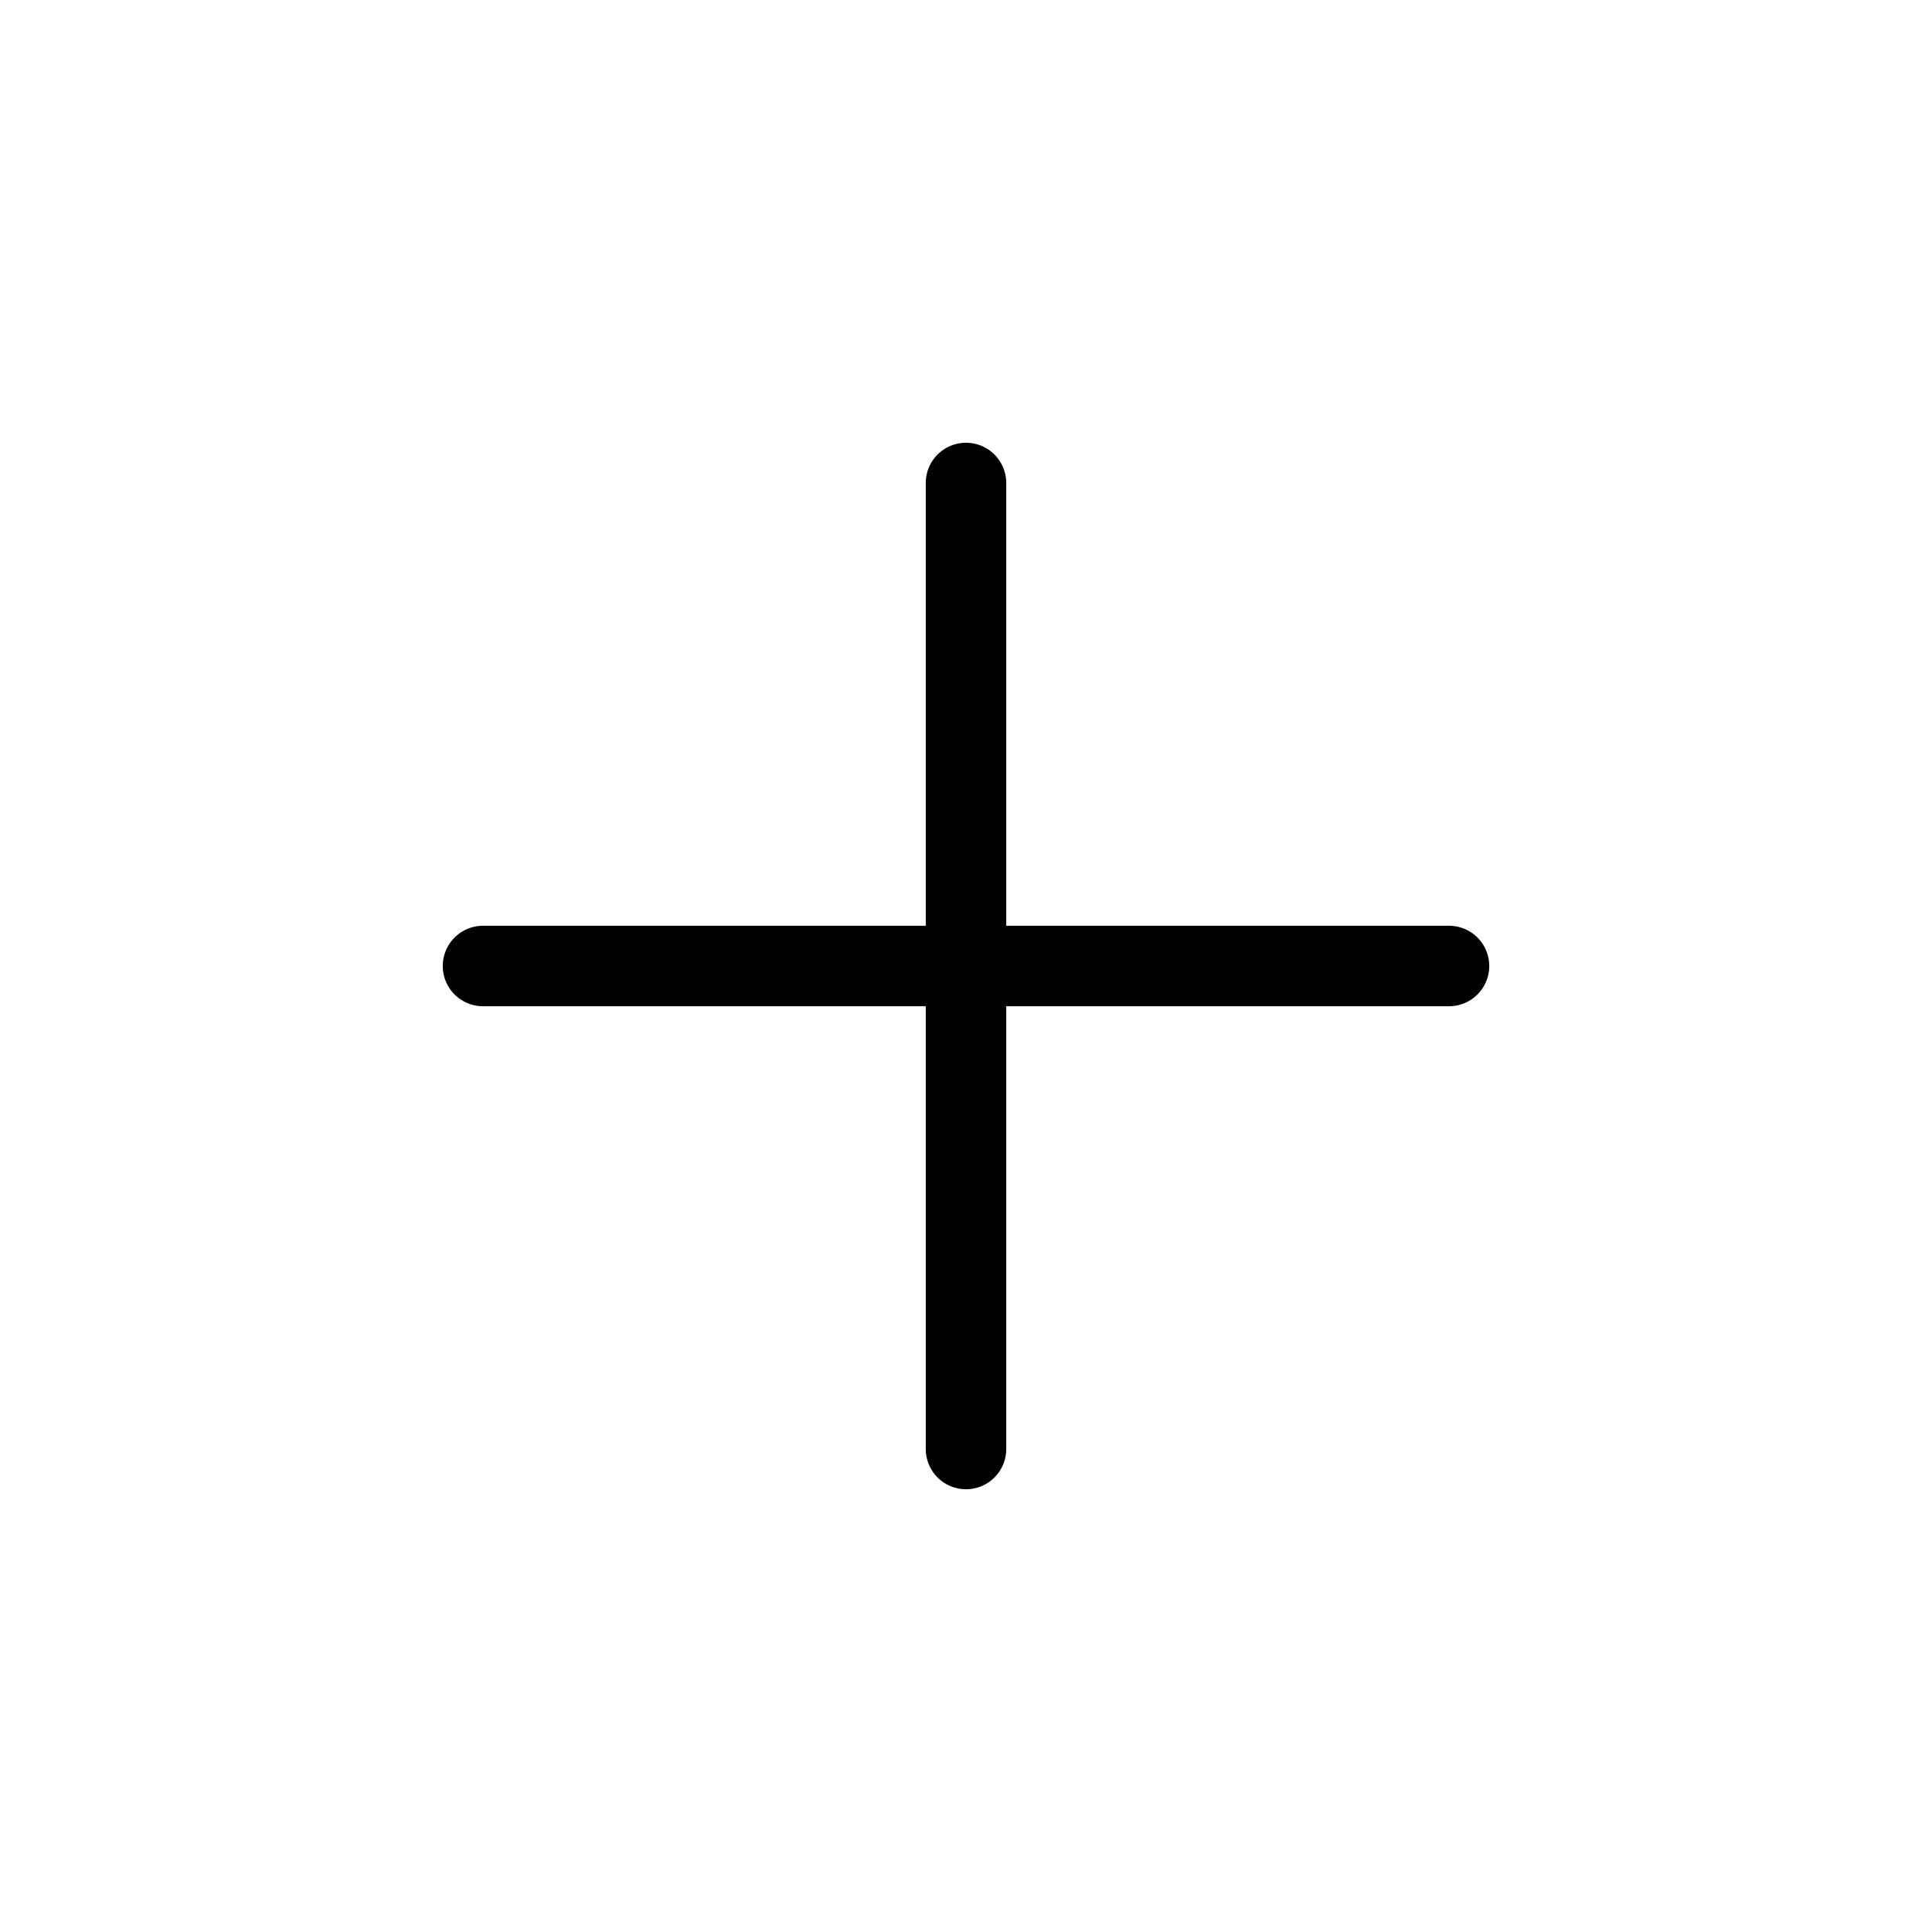
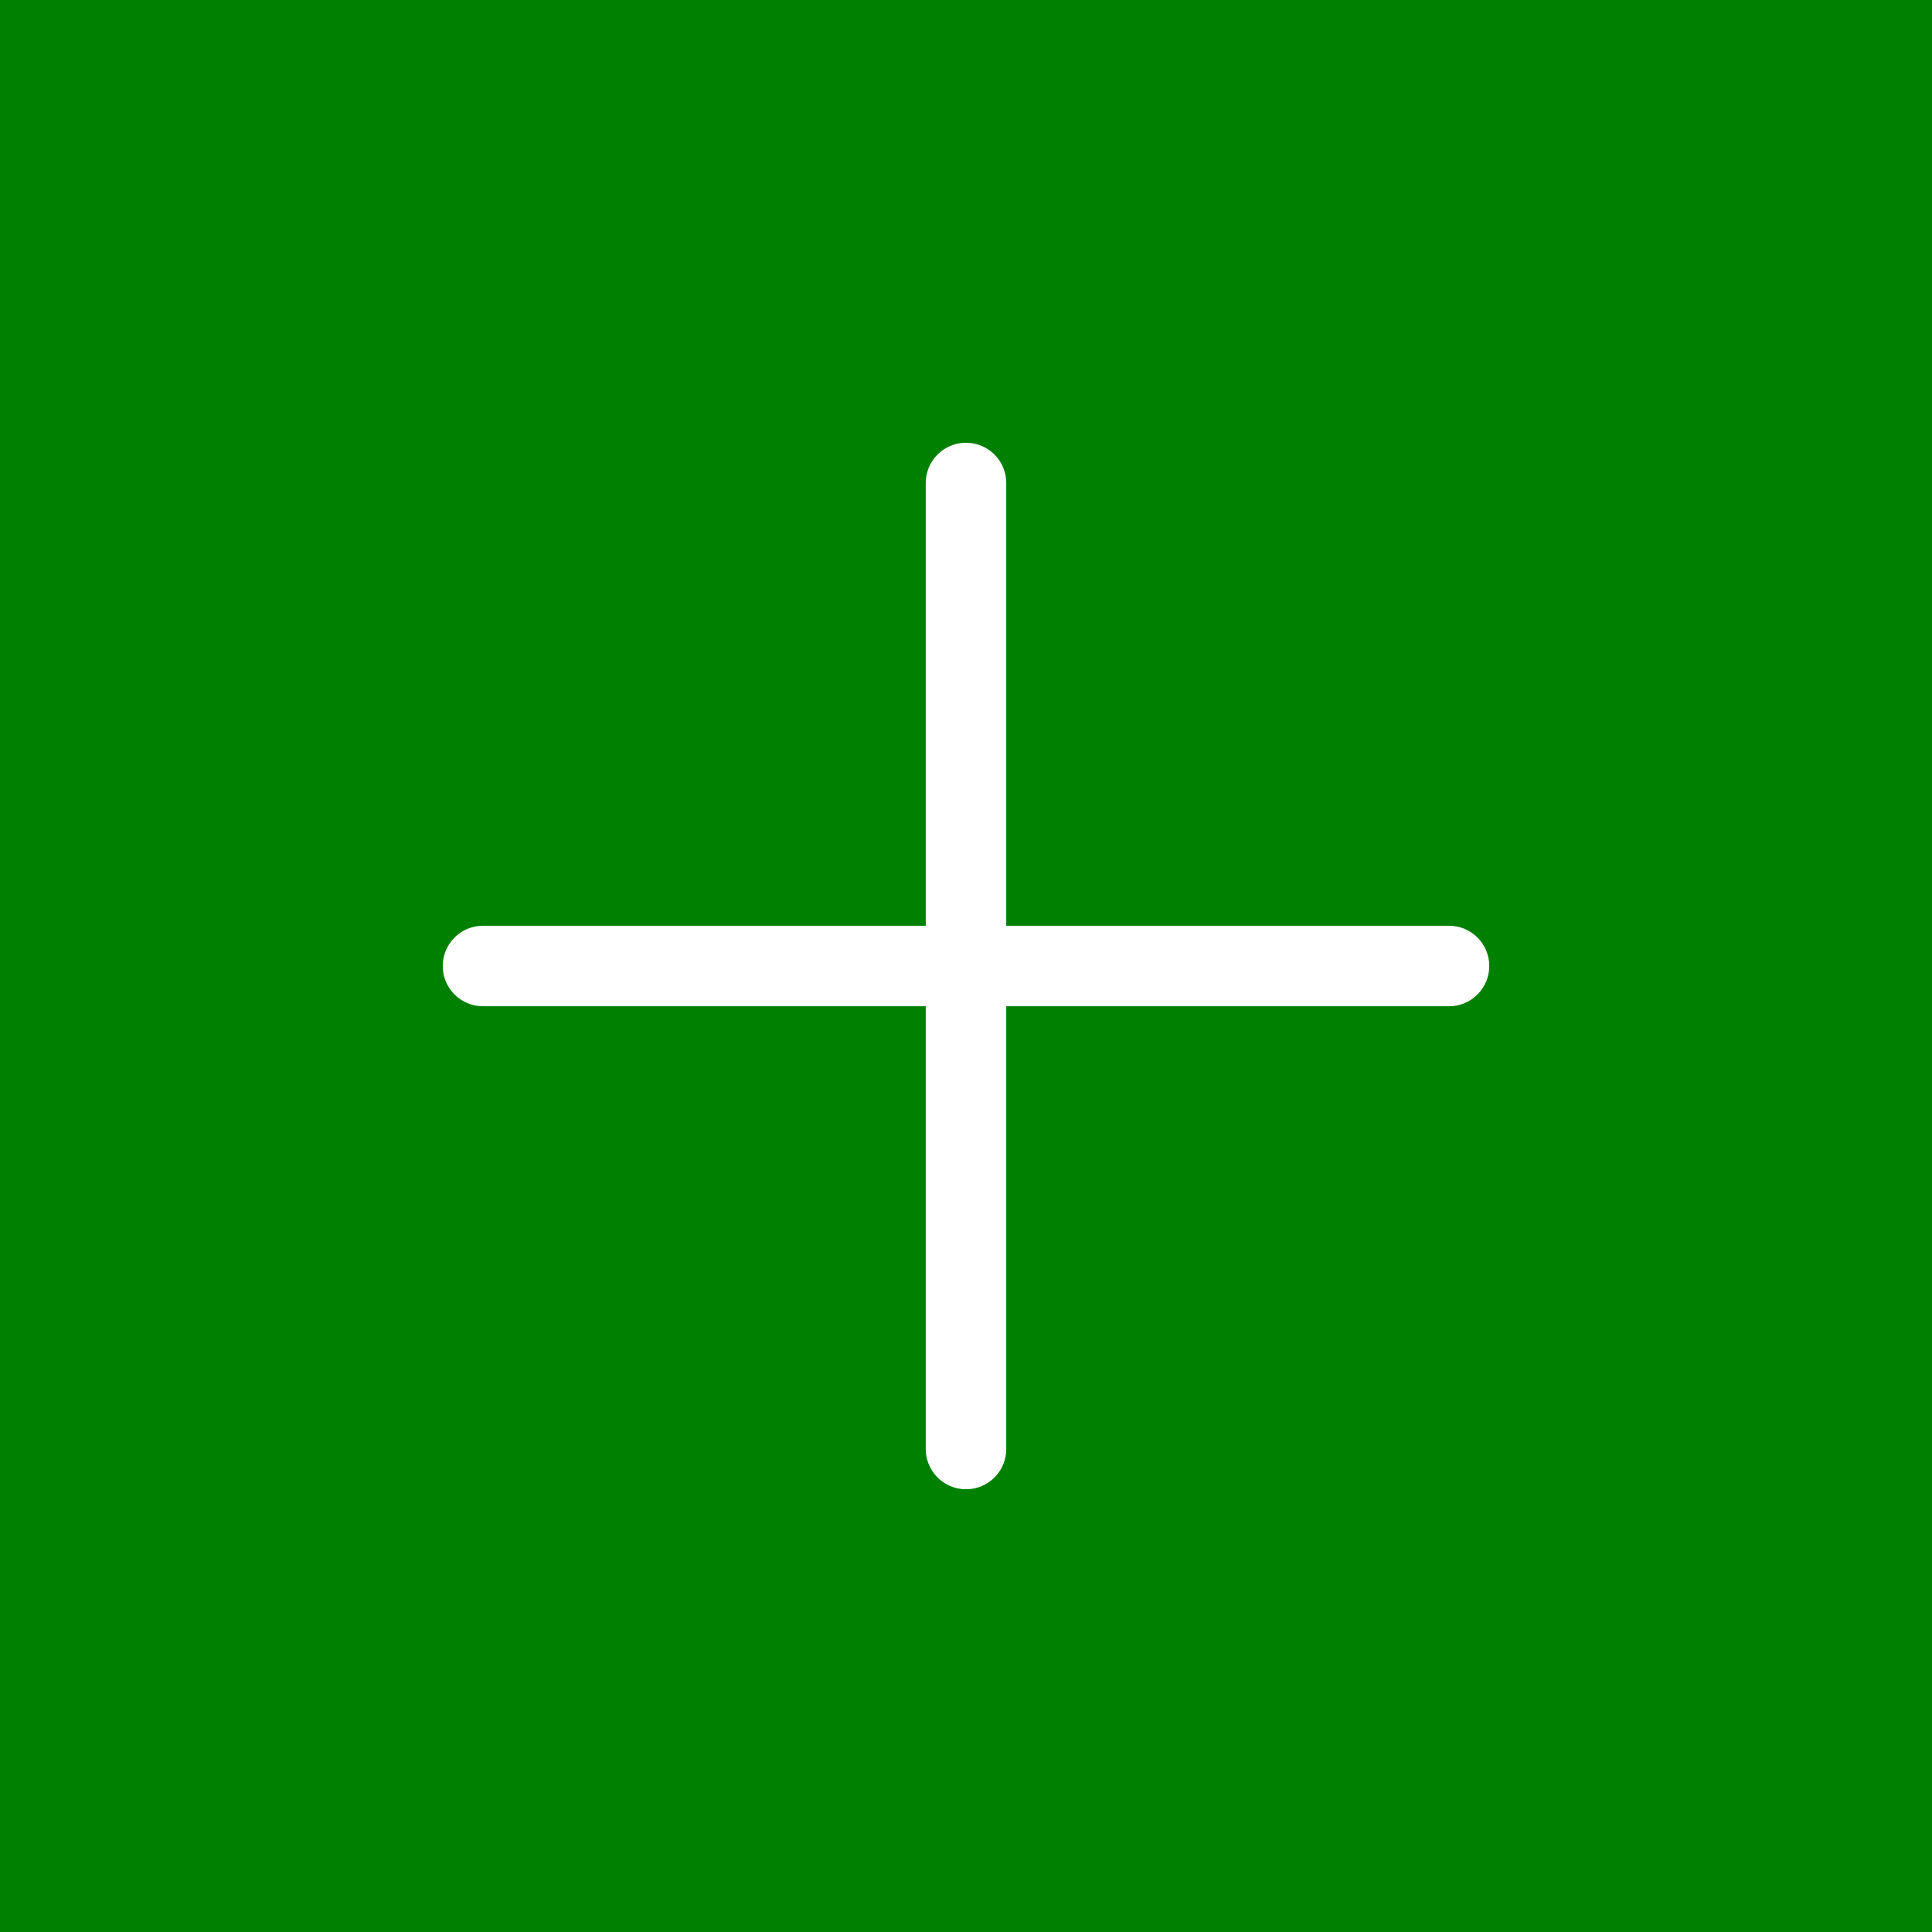
<svg xmlns="http://www.w3.org/2000/svg" width="800px" height="800px" viewBox="0 0 24 24" fill="none">
-   <rect width="24" height="24" fill="white" />
-   <path d="M12 6V18" stroke="#000000" stroke-linecap="round" stroke-linejoin="round" />
-   <path d="M6 12H18" stroke="#000000" stroke-linecap="round" stroke-linejoin="round" />
+   <rect width="24" height="24" fill="green" />
+   <path d="M12 6V18" stroke="#ffffff" stroke-linecap="round" stroke-linejoin="round" />
+   <path d="M6 12H18" stroke="#ffffff" stroke-linecap="round" stroke-linejoin="round" />
</svg>
